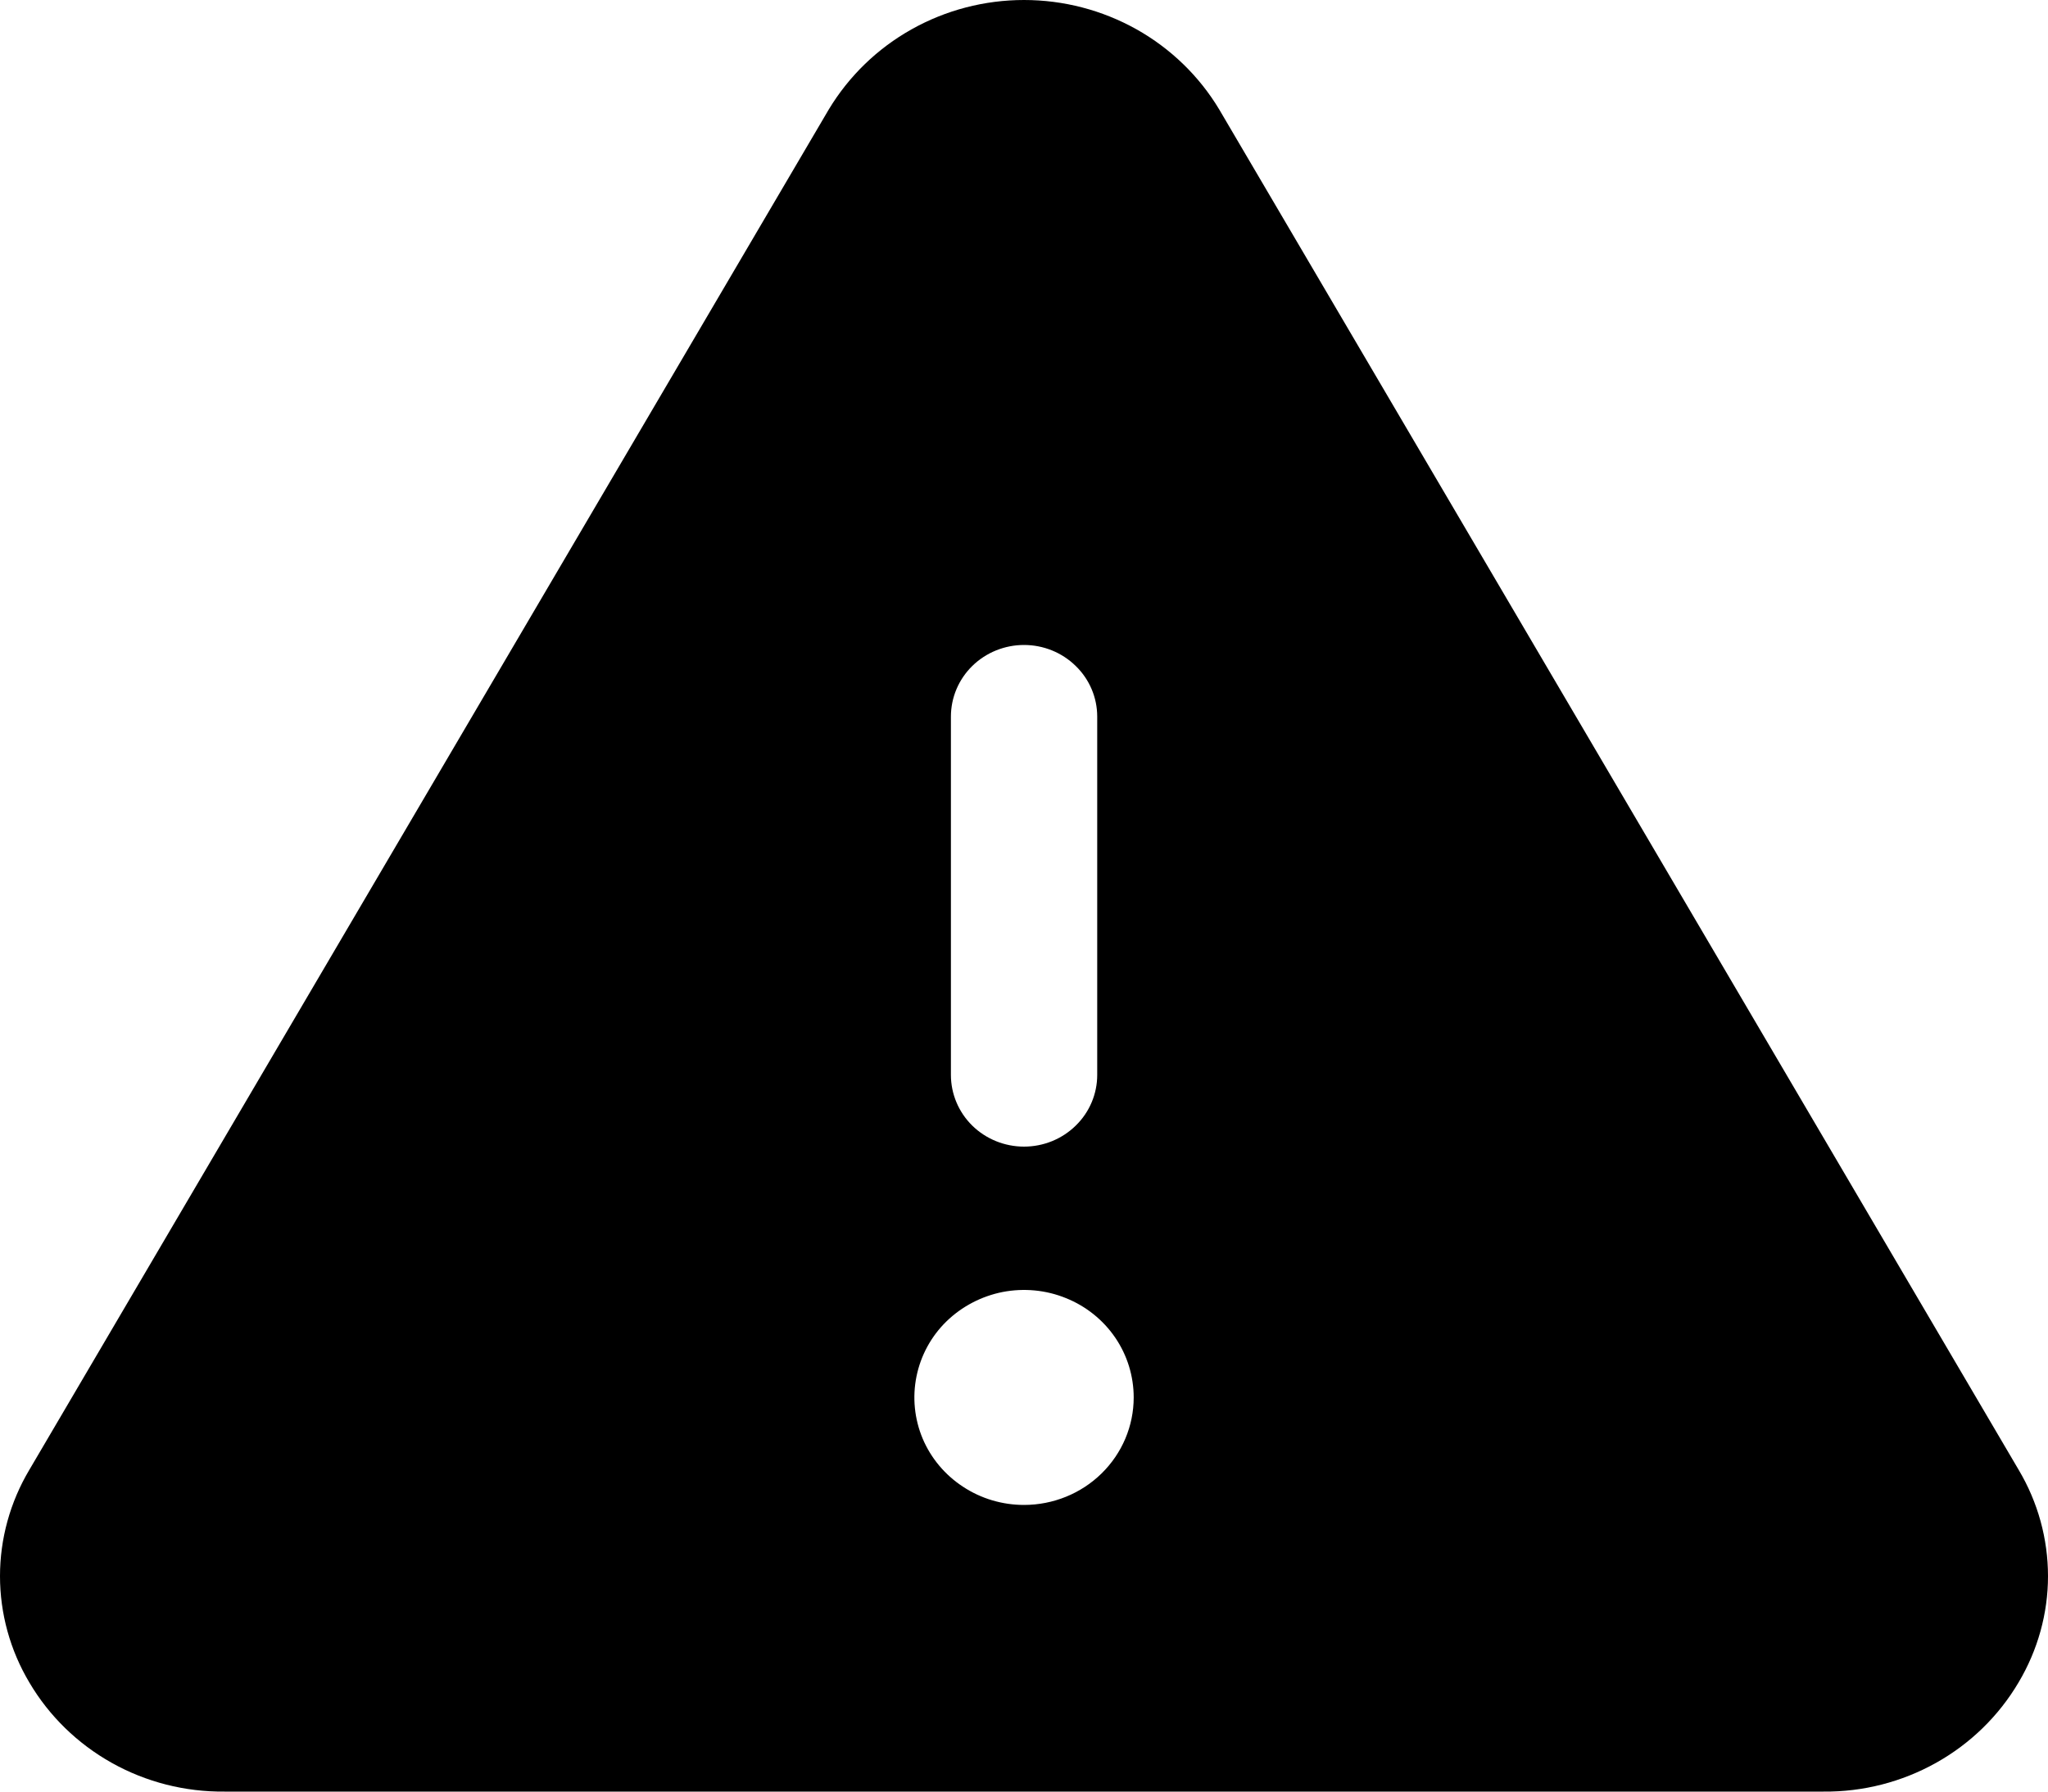
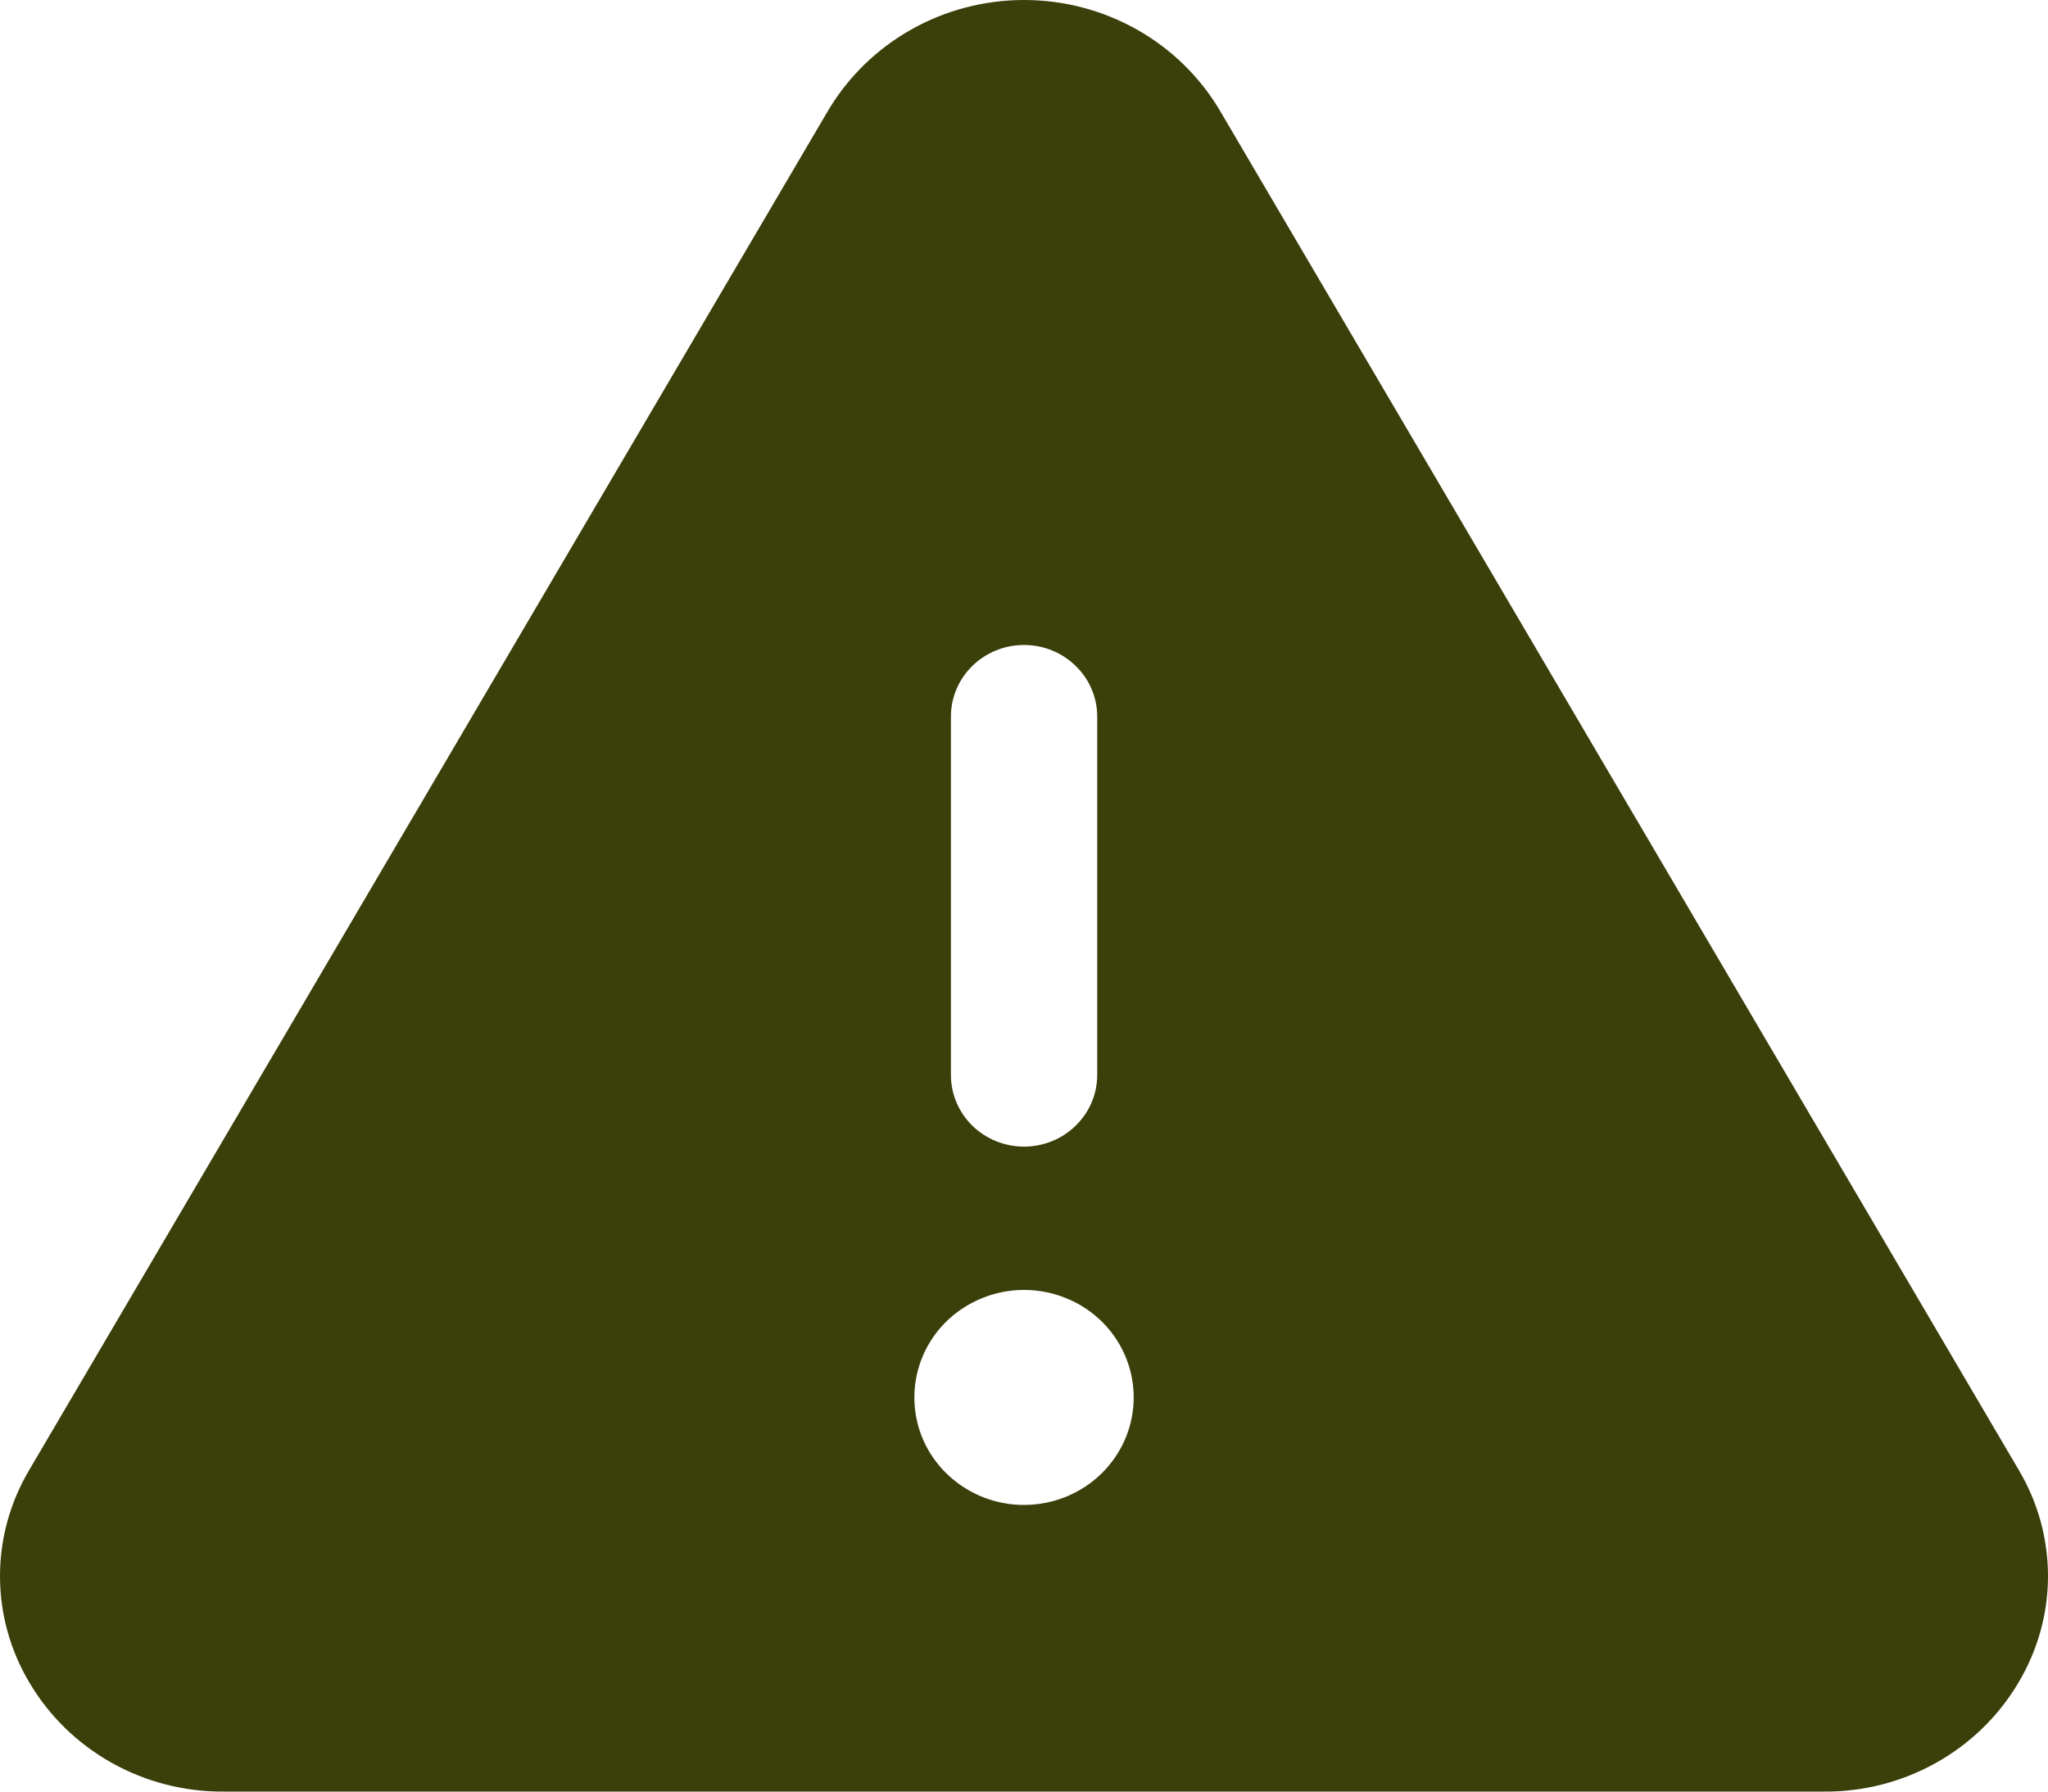
<svg xmlns="http://www.w3.org/2000/svg" preserveAspectRatio="none" overflow="visible" style="display: block;" width="16" height="14" viewBox="0 0 16 14" fill="none">
  <g id="icon-warning">
-     <path id="Vector" d="M15.771 11.486L9.525 0.855C9.369 0.595 9.146 0.379 8.879 0.229C8.611 0.079 8.309 0 8 0C7.692 0 7.389 0.079 7.122 0.229C6.854 0.379 6.632 0.595 6.475 0.855L0.229 11.486C0.079 11.738 0 12.025 0 12.316C0 12.608 0.079 12.895 0.229 13.147C0.383 13.409 0.606 13.626 0.874 13.776C1.142 13.926 1.446 14.003 1.754 14H14.246C14.555 14.003 14.858 13.925 15.126 13.775C15.394 13.625 15.616 13.408 15.77 13.147C15.92 12.895 16 12.608 16 12.317C16 12.025 15.921 11.738 15.771 11.486ZM7.429 5.6C7.429 5.451 7.489 5.309 7.596 5.204C7.703 5.099 7.849 5.04 8 5.04C8.152 5.04 8.297 5.099 8.404 5.204C8.512 5.309 8.572 5.451 8.572 5.6V8.4C8.572 8.548 8.512 8.691 8.404 8.796C8.297 8.901 8.152 8.96 8 8.96C7.849 8.96 7.703 8.901 7.596 8.796C7.489 8.691 7.429 8.548 7.429 8.4V5.6ZM8 11.76C7.831 11.76 7.665 11.711 7.524 11.618C7.383 11.526 7.273 11.395 7.208 11.241C7.144 11.088 7.127 10.919 7.16 10.756C7.193 10.593 7.274 10.443 7.394 10.326C7.514 10.209 7.667 10.129 7.833 10.096C7.999 10.064 8.172 10.08 8.328 10.144C8.485 10.207 8.619 10.315 8.713 10.453C8.807 10.591 8.857 10.754 8.857 10.92C8.857 11.143 8.767 11.356 8.606 11.514C8.446 11.671 8.228 11.76 8 11.76Z" fill="black" />
+     <path id="Vector" d="M15.771 11.486L9.525 0.855C9.369 0.595 9.146 0.379 8.879 0.229C8.611 0.079 8.309 0 8 0C7.692 0 7.389 0.079 7.122 0.229C6.854 0.379 6.632 0.595 6.475 0.855L0.229 11.486C0.079 11.738 0 12.025 0 12.316C0 12.608 0.079 12.895 0.229 13.147C0.383 13.409 0.606 13.626 0.874 13.776C1.142 13.926 1.446 14.003 1.754 14H14.246C14.555 14.003 14.858 13.925 15.126 13.775C15.394 13.625 15.616 13.408 15.77 13.147C15.92 12.895 16 12.608 16 12.317C16 12.025 15.921 11.738 15.771 11.486ZM7.429 5.6C7.429 5.451 7.489 5.309 7.596 5.204C7.703 5.099 7.849 5.04 8 5.04C8.152 5.04 8.297 5.099 8.404 5.204C8.512 5.309 8.572 5.451 8.572 5.6V8.4C8.572 8.548 8.512 8.691 8.404 8.796C8.297 8.901 8.152 8.96 8 8.96C7.849 8.96 7.703 8.901 7.596 8.796C7.489 8.691 7.429 8.548 7.429 8.4V5.6ZM8 11.76C7.831 11.76 7.665 11.711 7.524 11.618C7.383 11.526 7.273 11.395 7.208 11.241C7.144 11.088 7.127 10.919 7.16 10.756C7.193 10.593 7.274 10.443 7.394 10.326C7.514 10.209 7.667 10.129 7.833 10.096C7.999 10.064 8.172 10.08 8.328 10.144C8.485 10.207 8.619 10.315 8.713 10.453C8.807 10.591 8.857 10.754 8.857 10.92C8.857 11.143 8.767 11.356 8.606 11.514C8.446 11.671 8.228 11.76 8 11.76Z" fill="#3B3F0A" />
  </g>
</svg>
